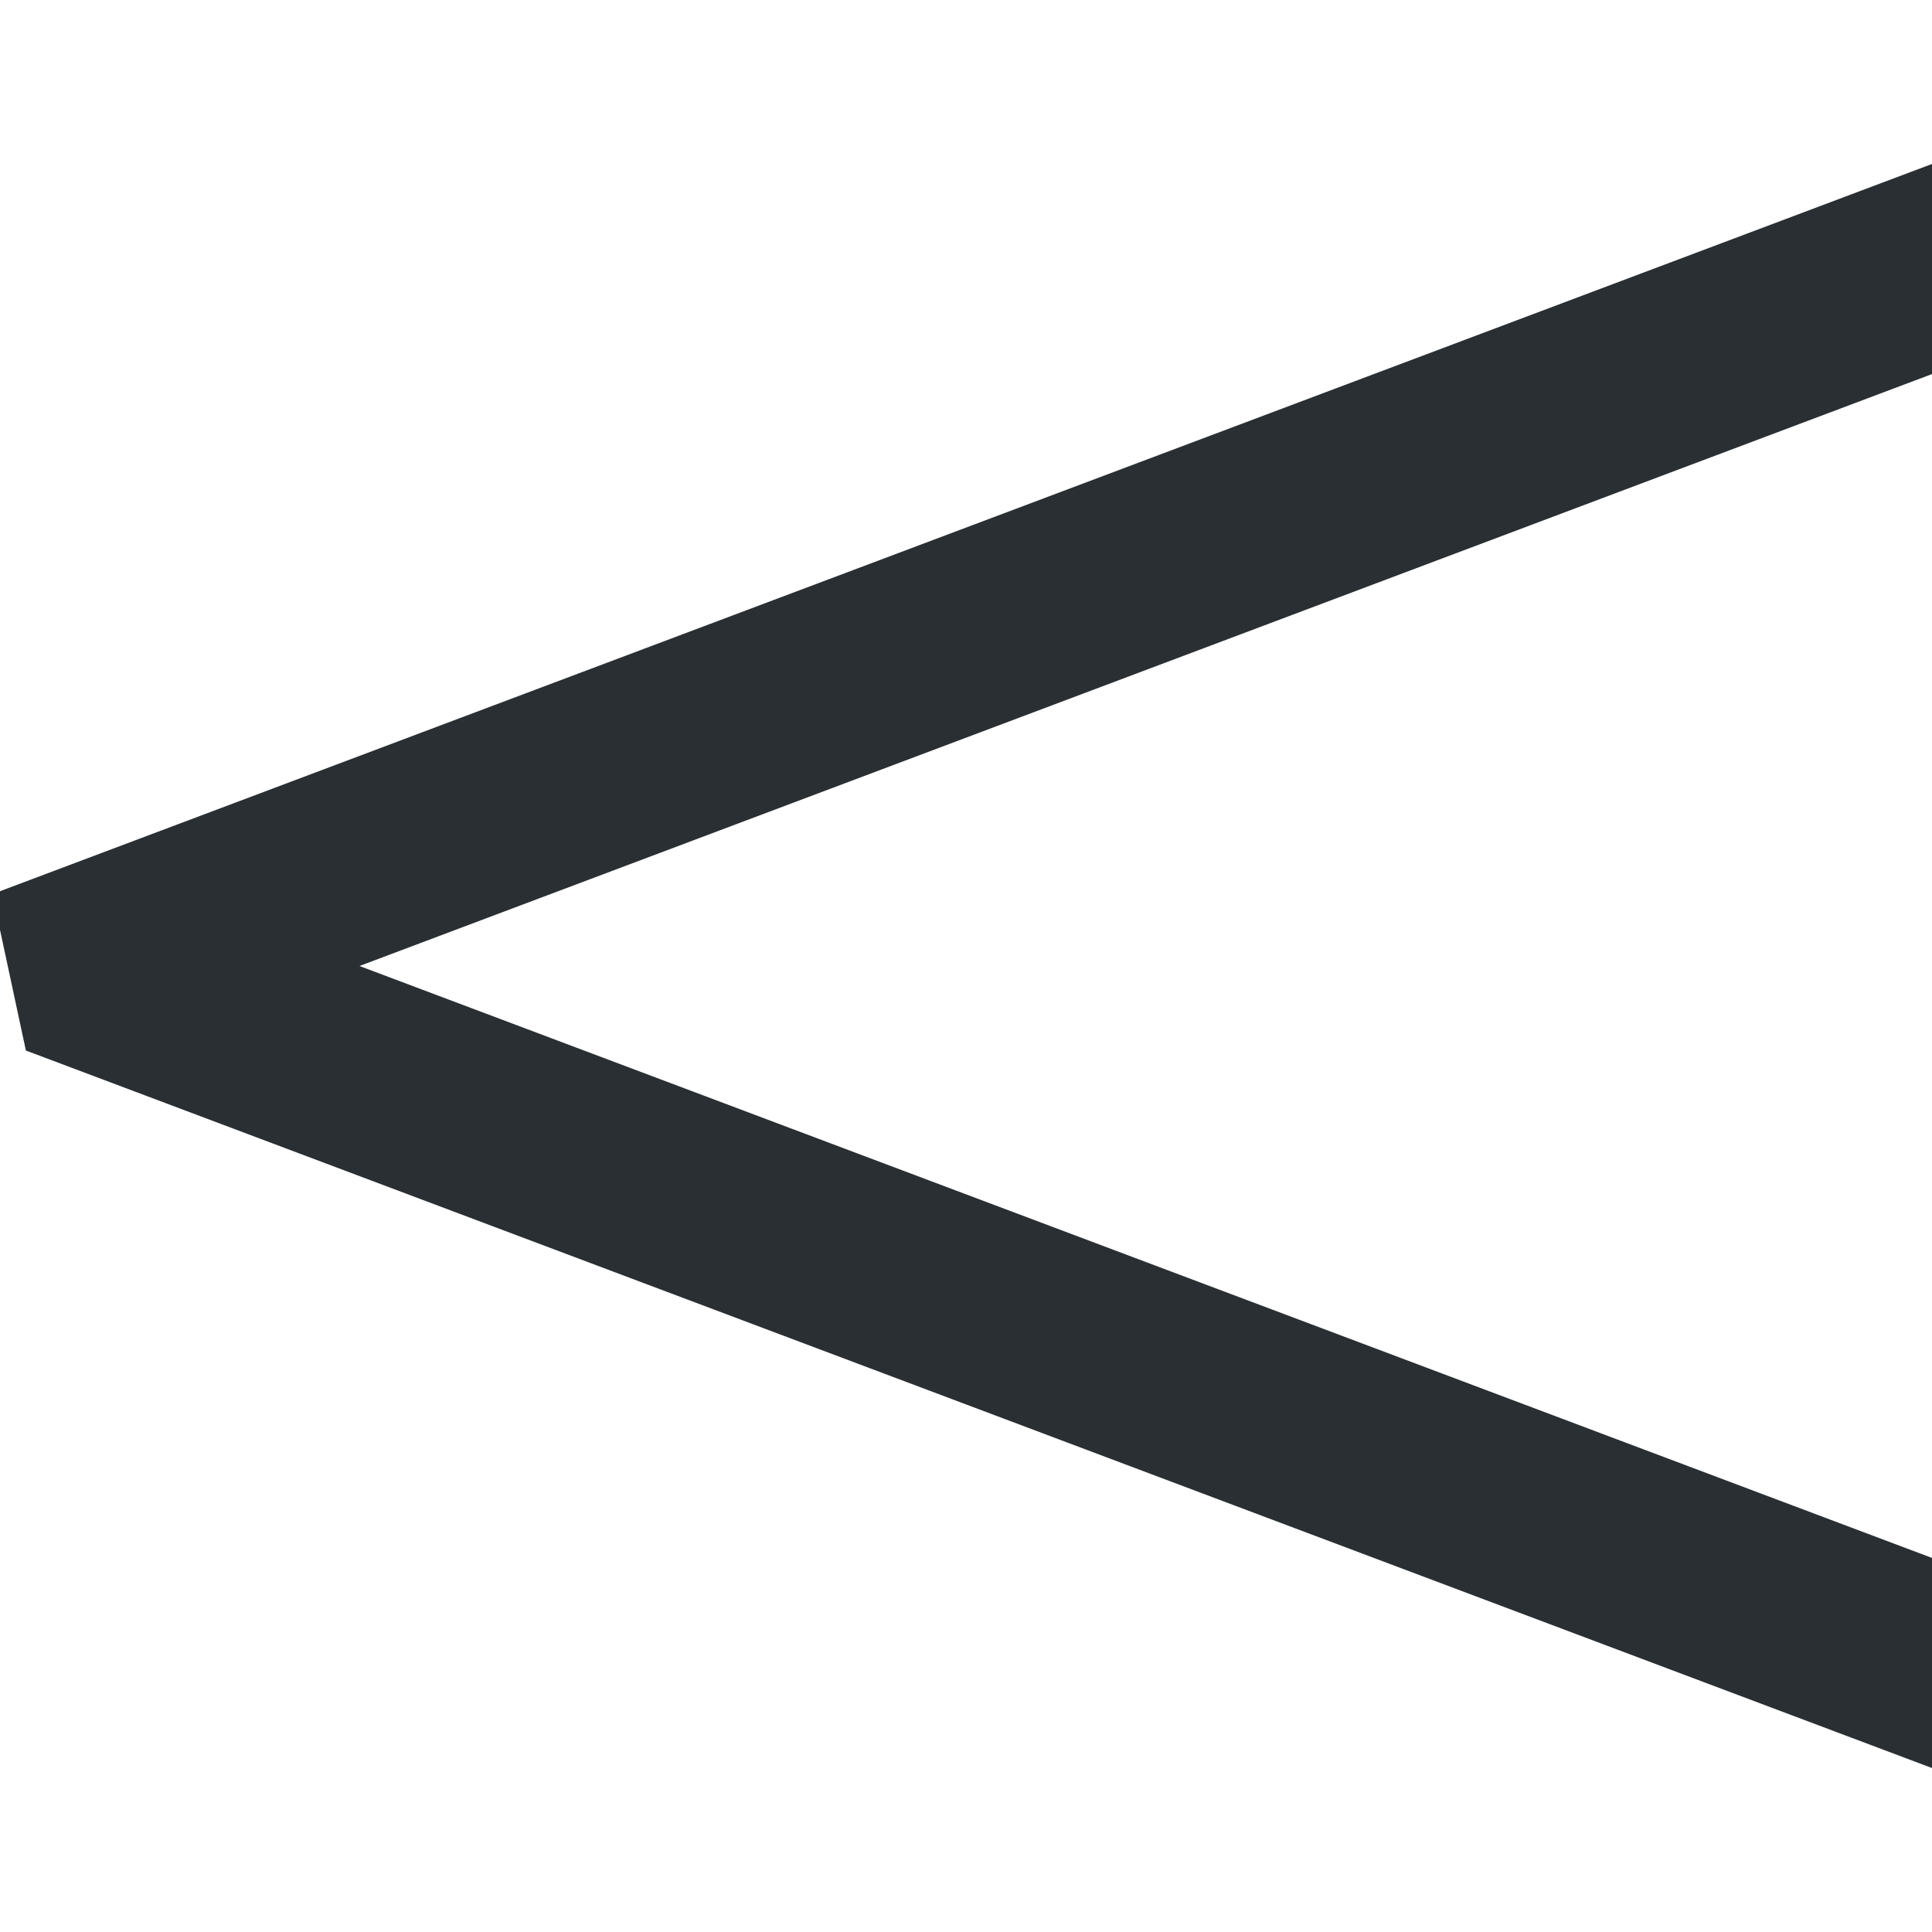
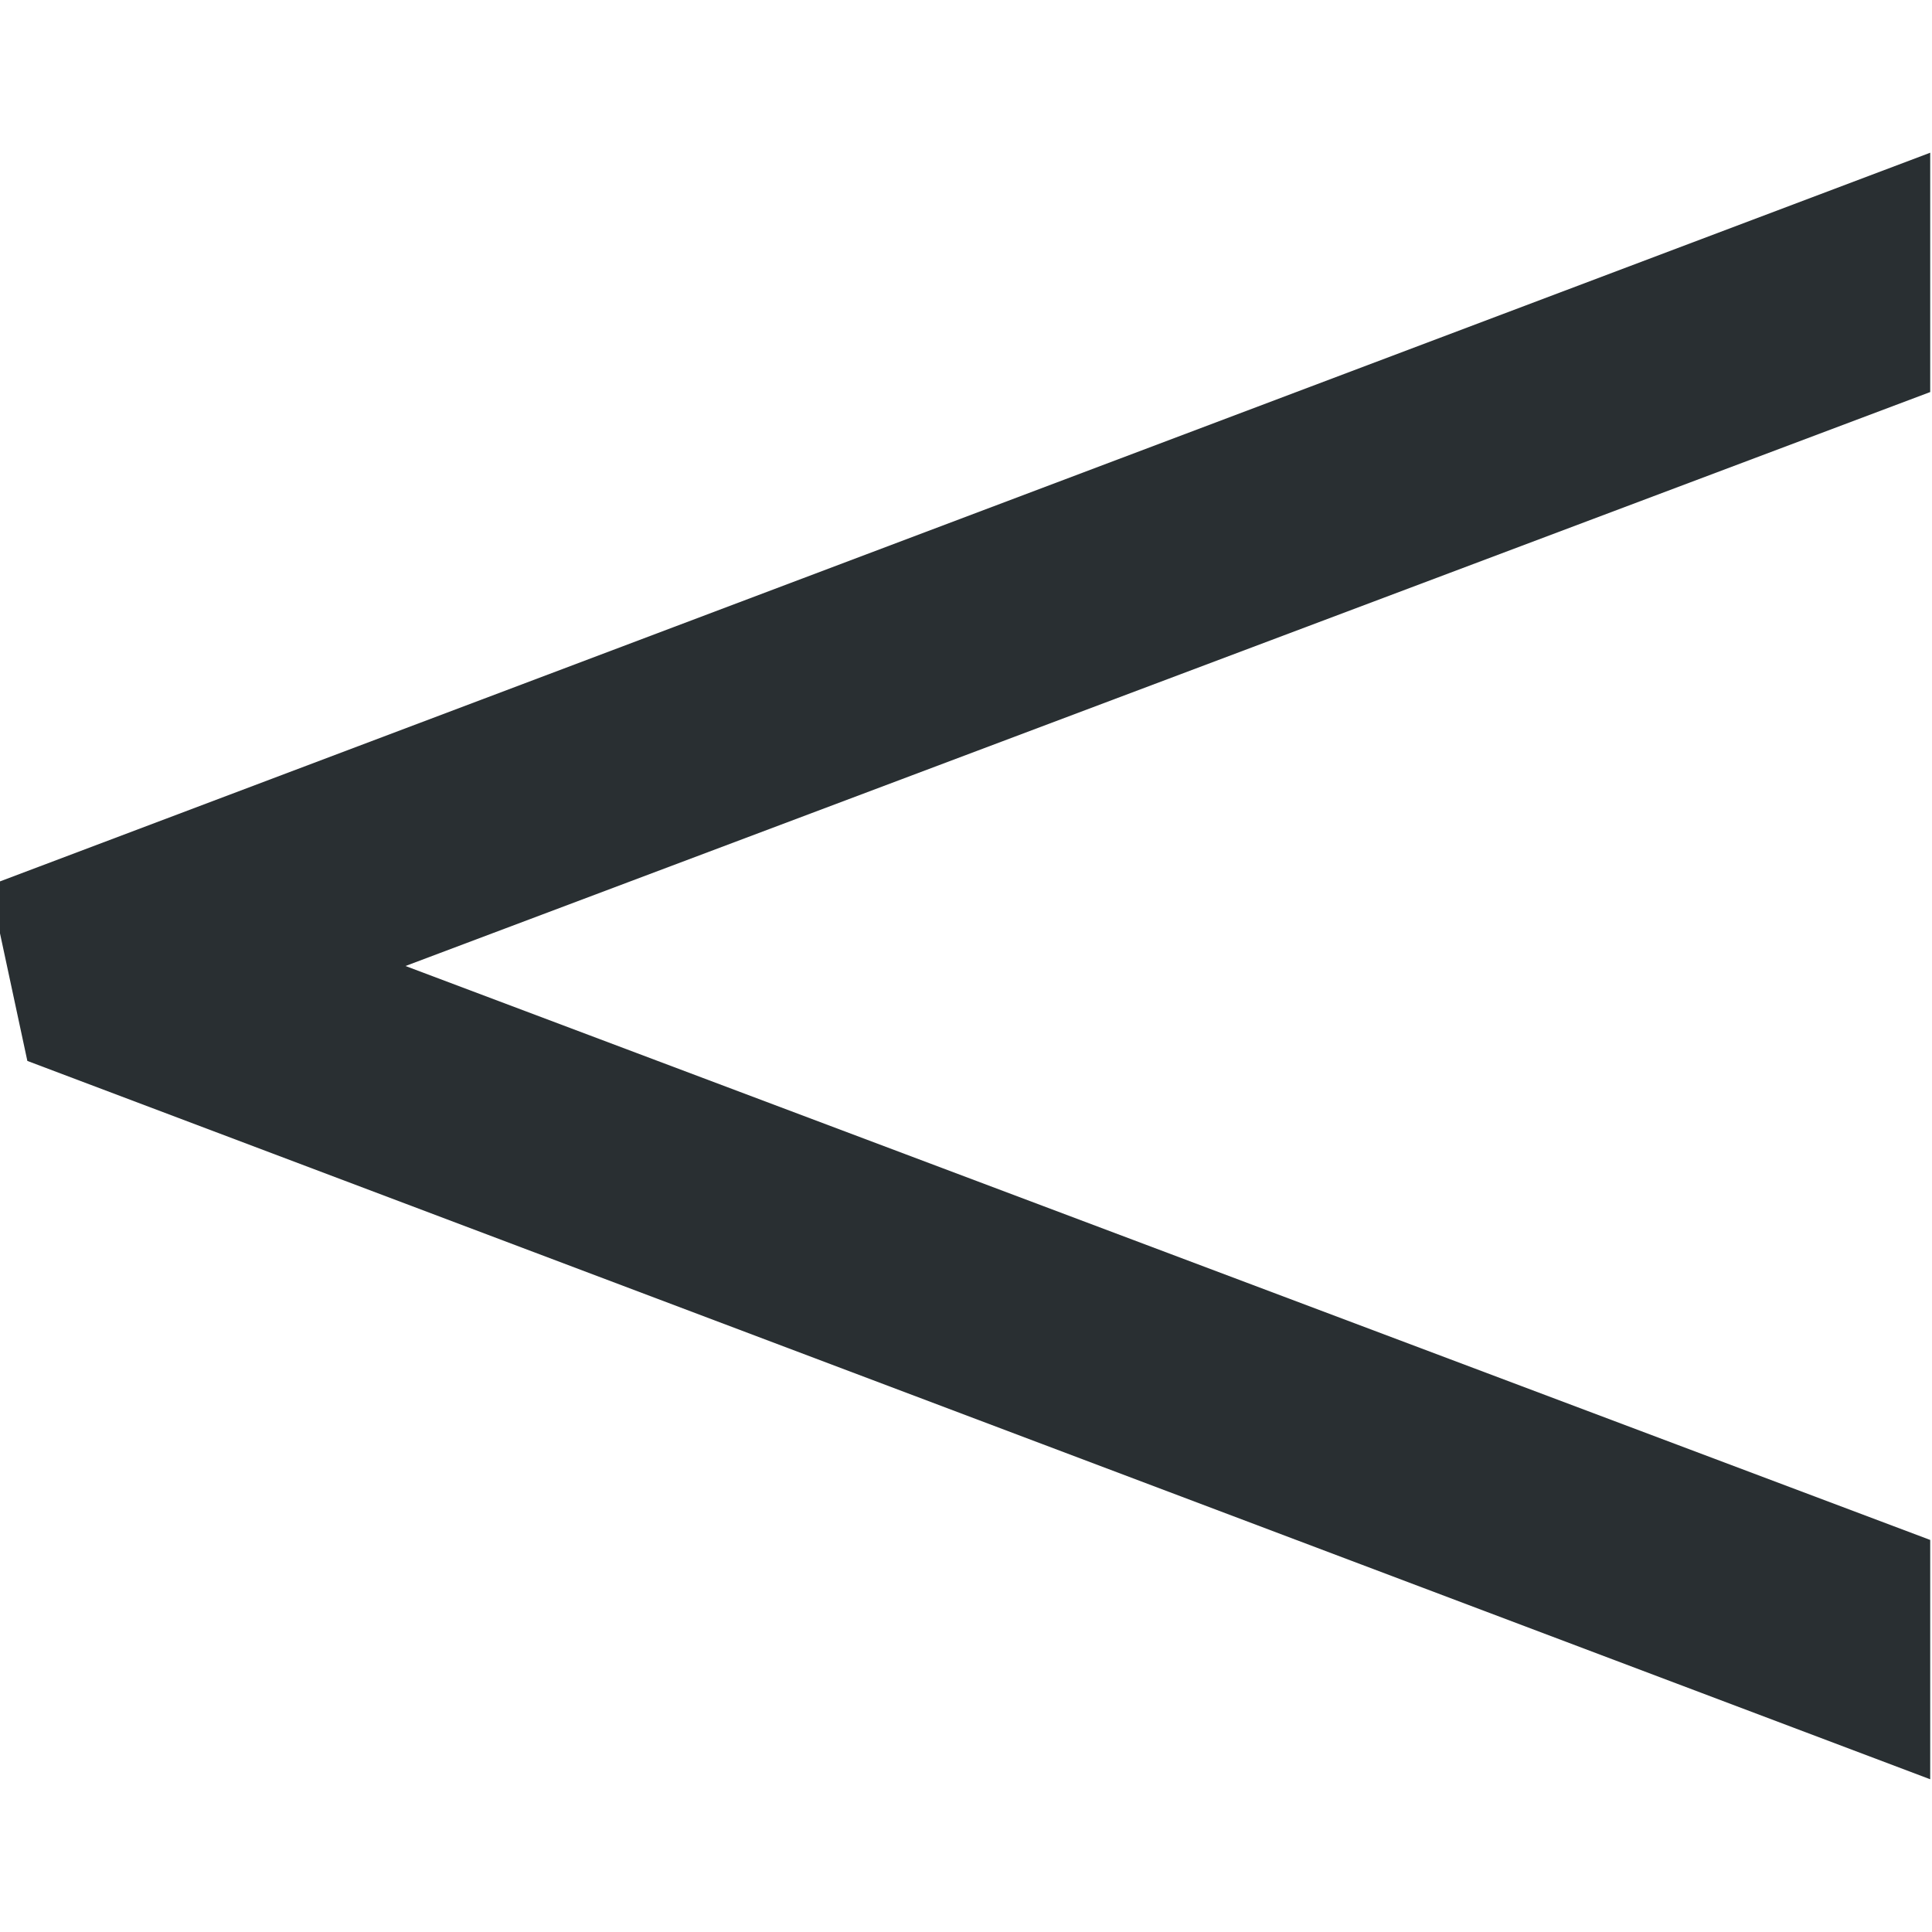
- <svg xmlns="http://www.w3.org/2000/svg" width="32px" height="32px" viewBox="0 0 256 256" version="1.1" class="arrow--left">
-   <g stroke="none" fill-rule="evenodd" fill="#292F32">
-     <path d="M137.91,4.92939023e-14 L234.274,256 L206.434,256 L128,47.632 L49.566,256 L21.726,256 L116.799,3.43 L132.793,5.29021271e-14 L137.91,5.32907052e-14 Z" id="arrow" transform="translate(128, 128) rotate(270) translate(-128, -128) " />
-   </g>
+ <svg xmlns="http://www.w3.org/2000/svg" width="16px" height="16px" viewBox="0 0 128 128" version="1.1" class="arrow--left">
+   <path d="M69.442,8.27116153e-15 L117.763,128 L101.907,128 L63.881,26.983 L25.856,128 L10,128 L57.592,1.931 L66.596,4.02455846e-15 L69.442,3.55271368e-15 Z" transform="translate(63.88141, 64) rotate(270) translate(-63.88141, -64)" fill="#292F32" fill-rule="evenodd" />
</svg>
